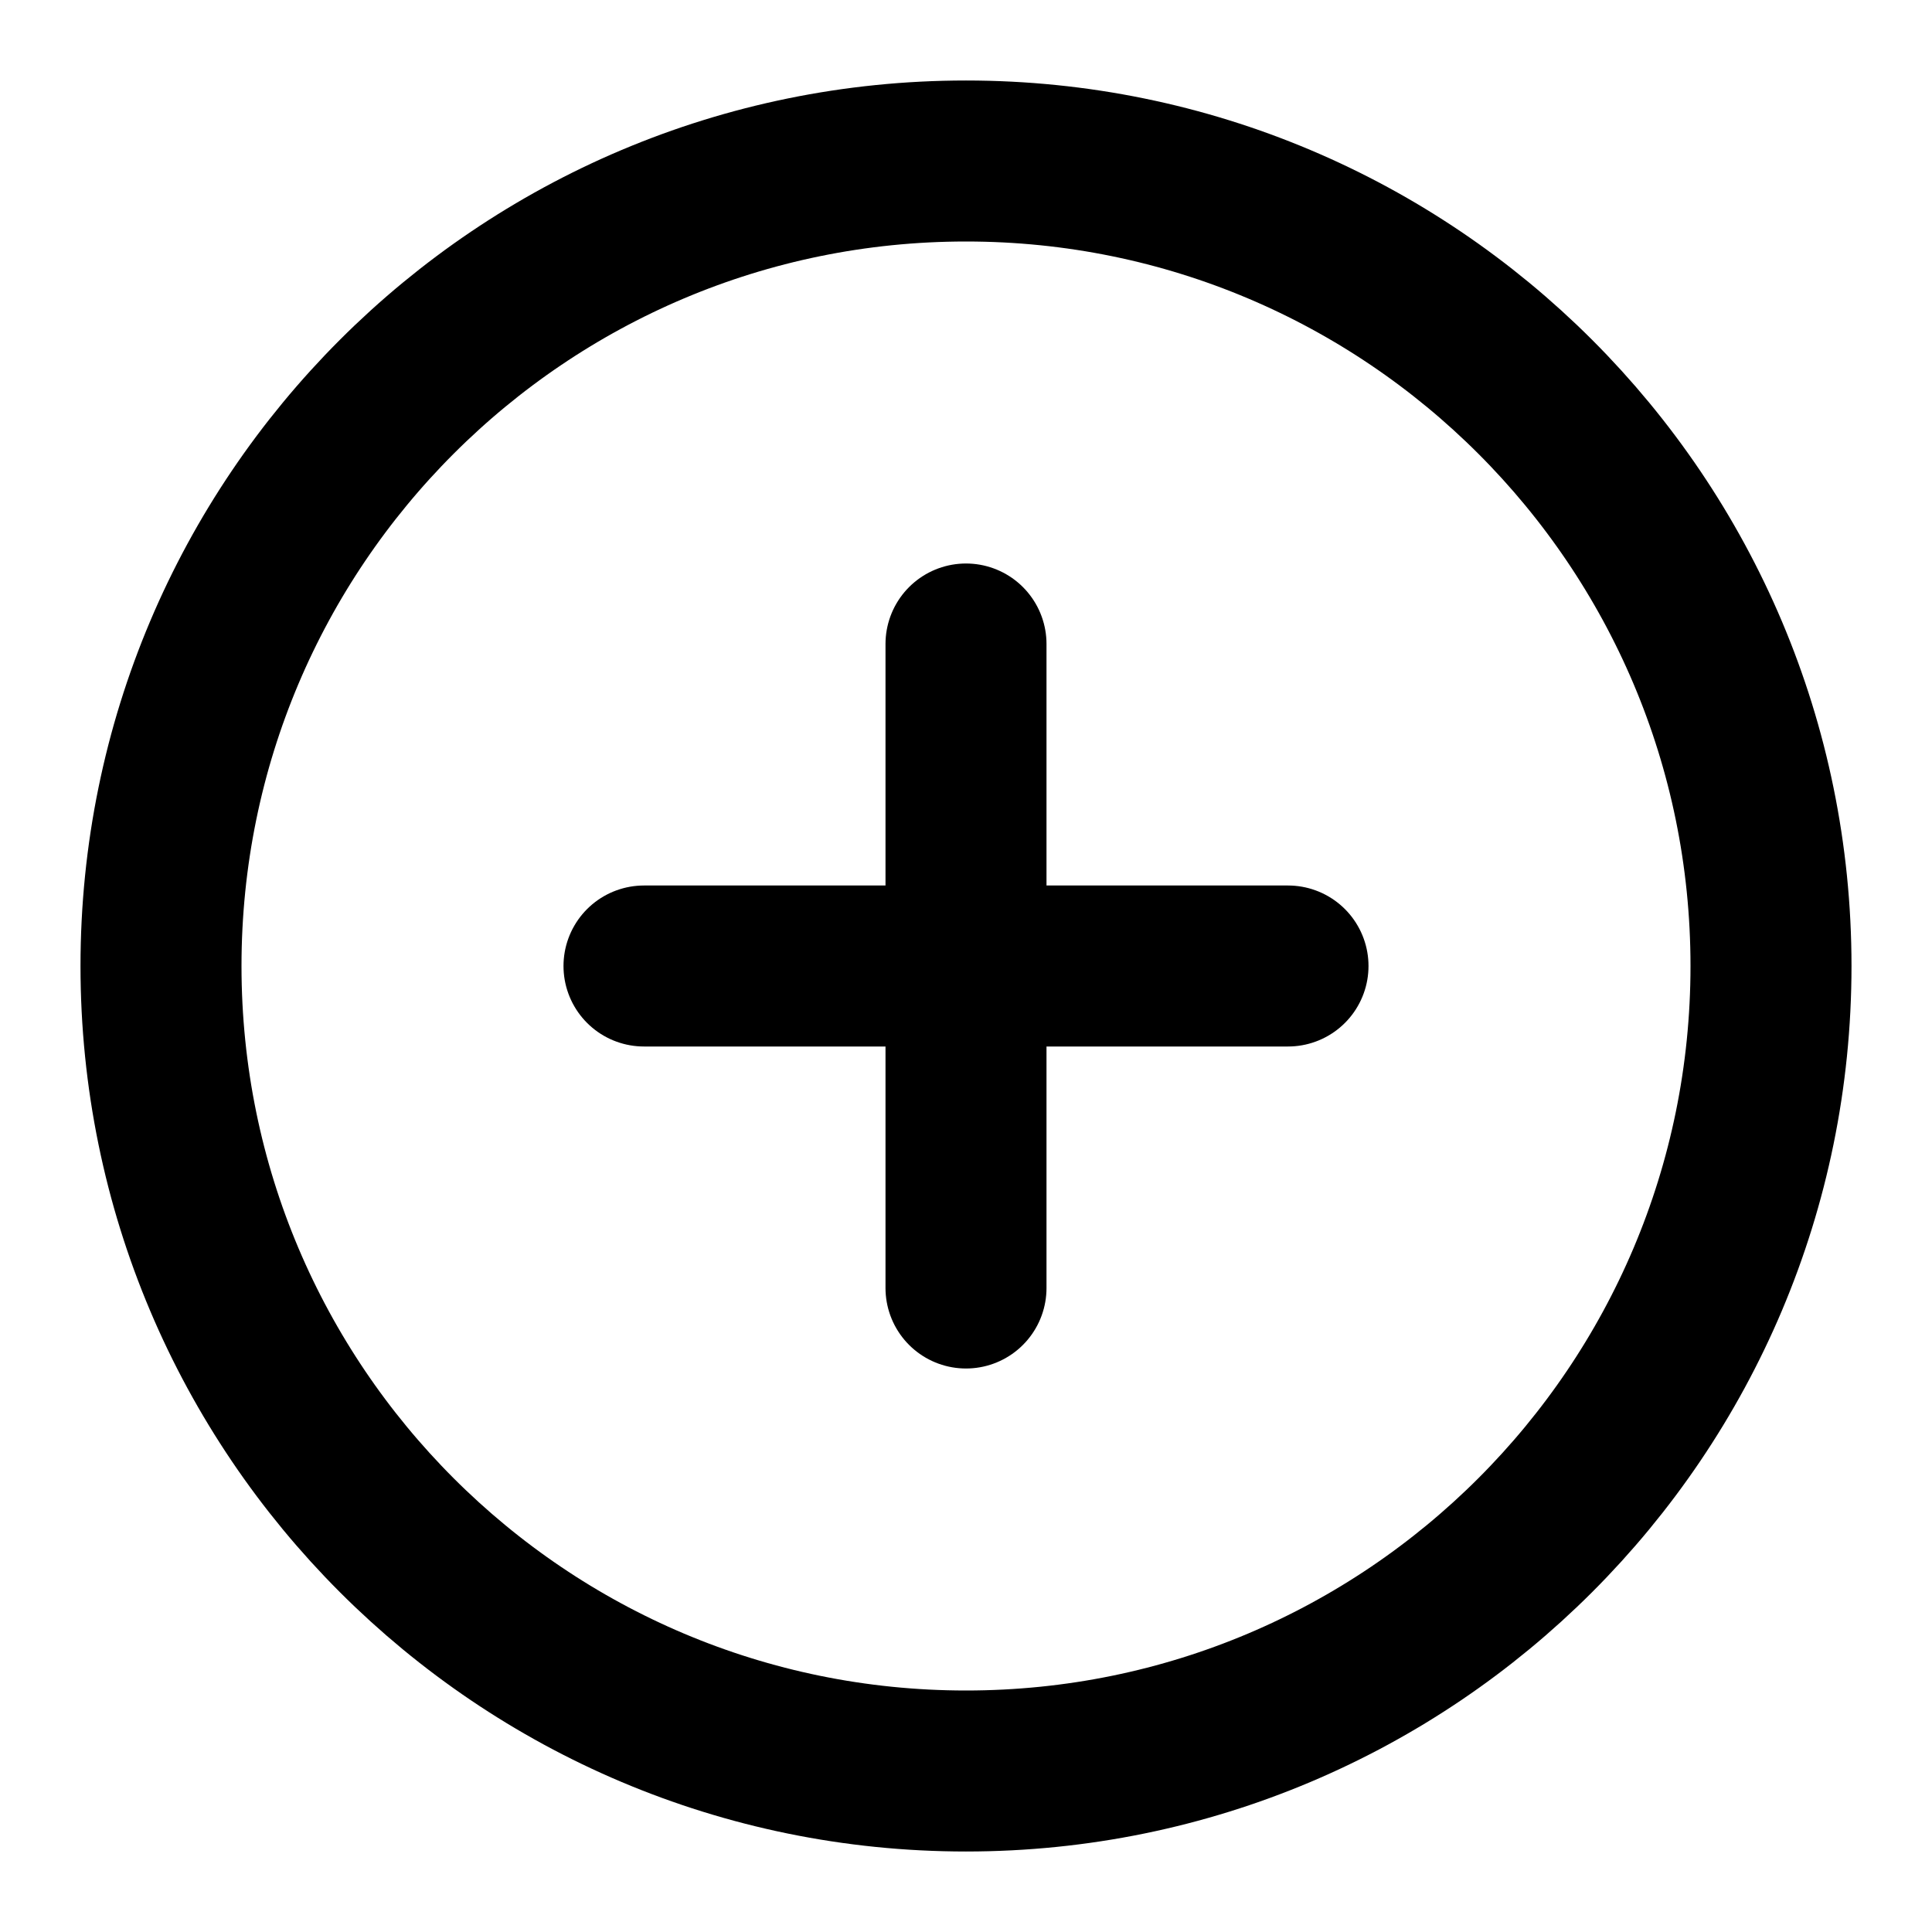
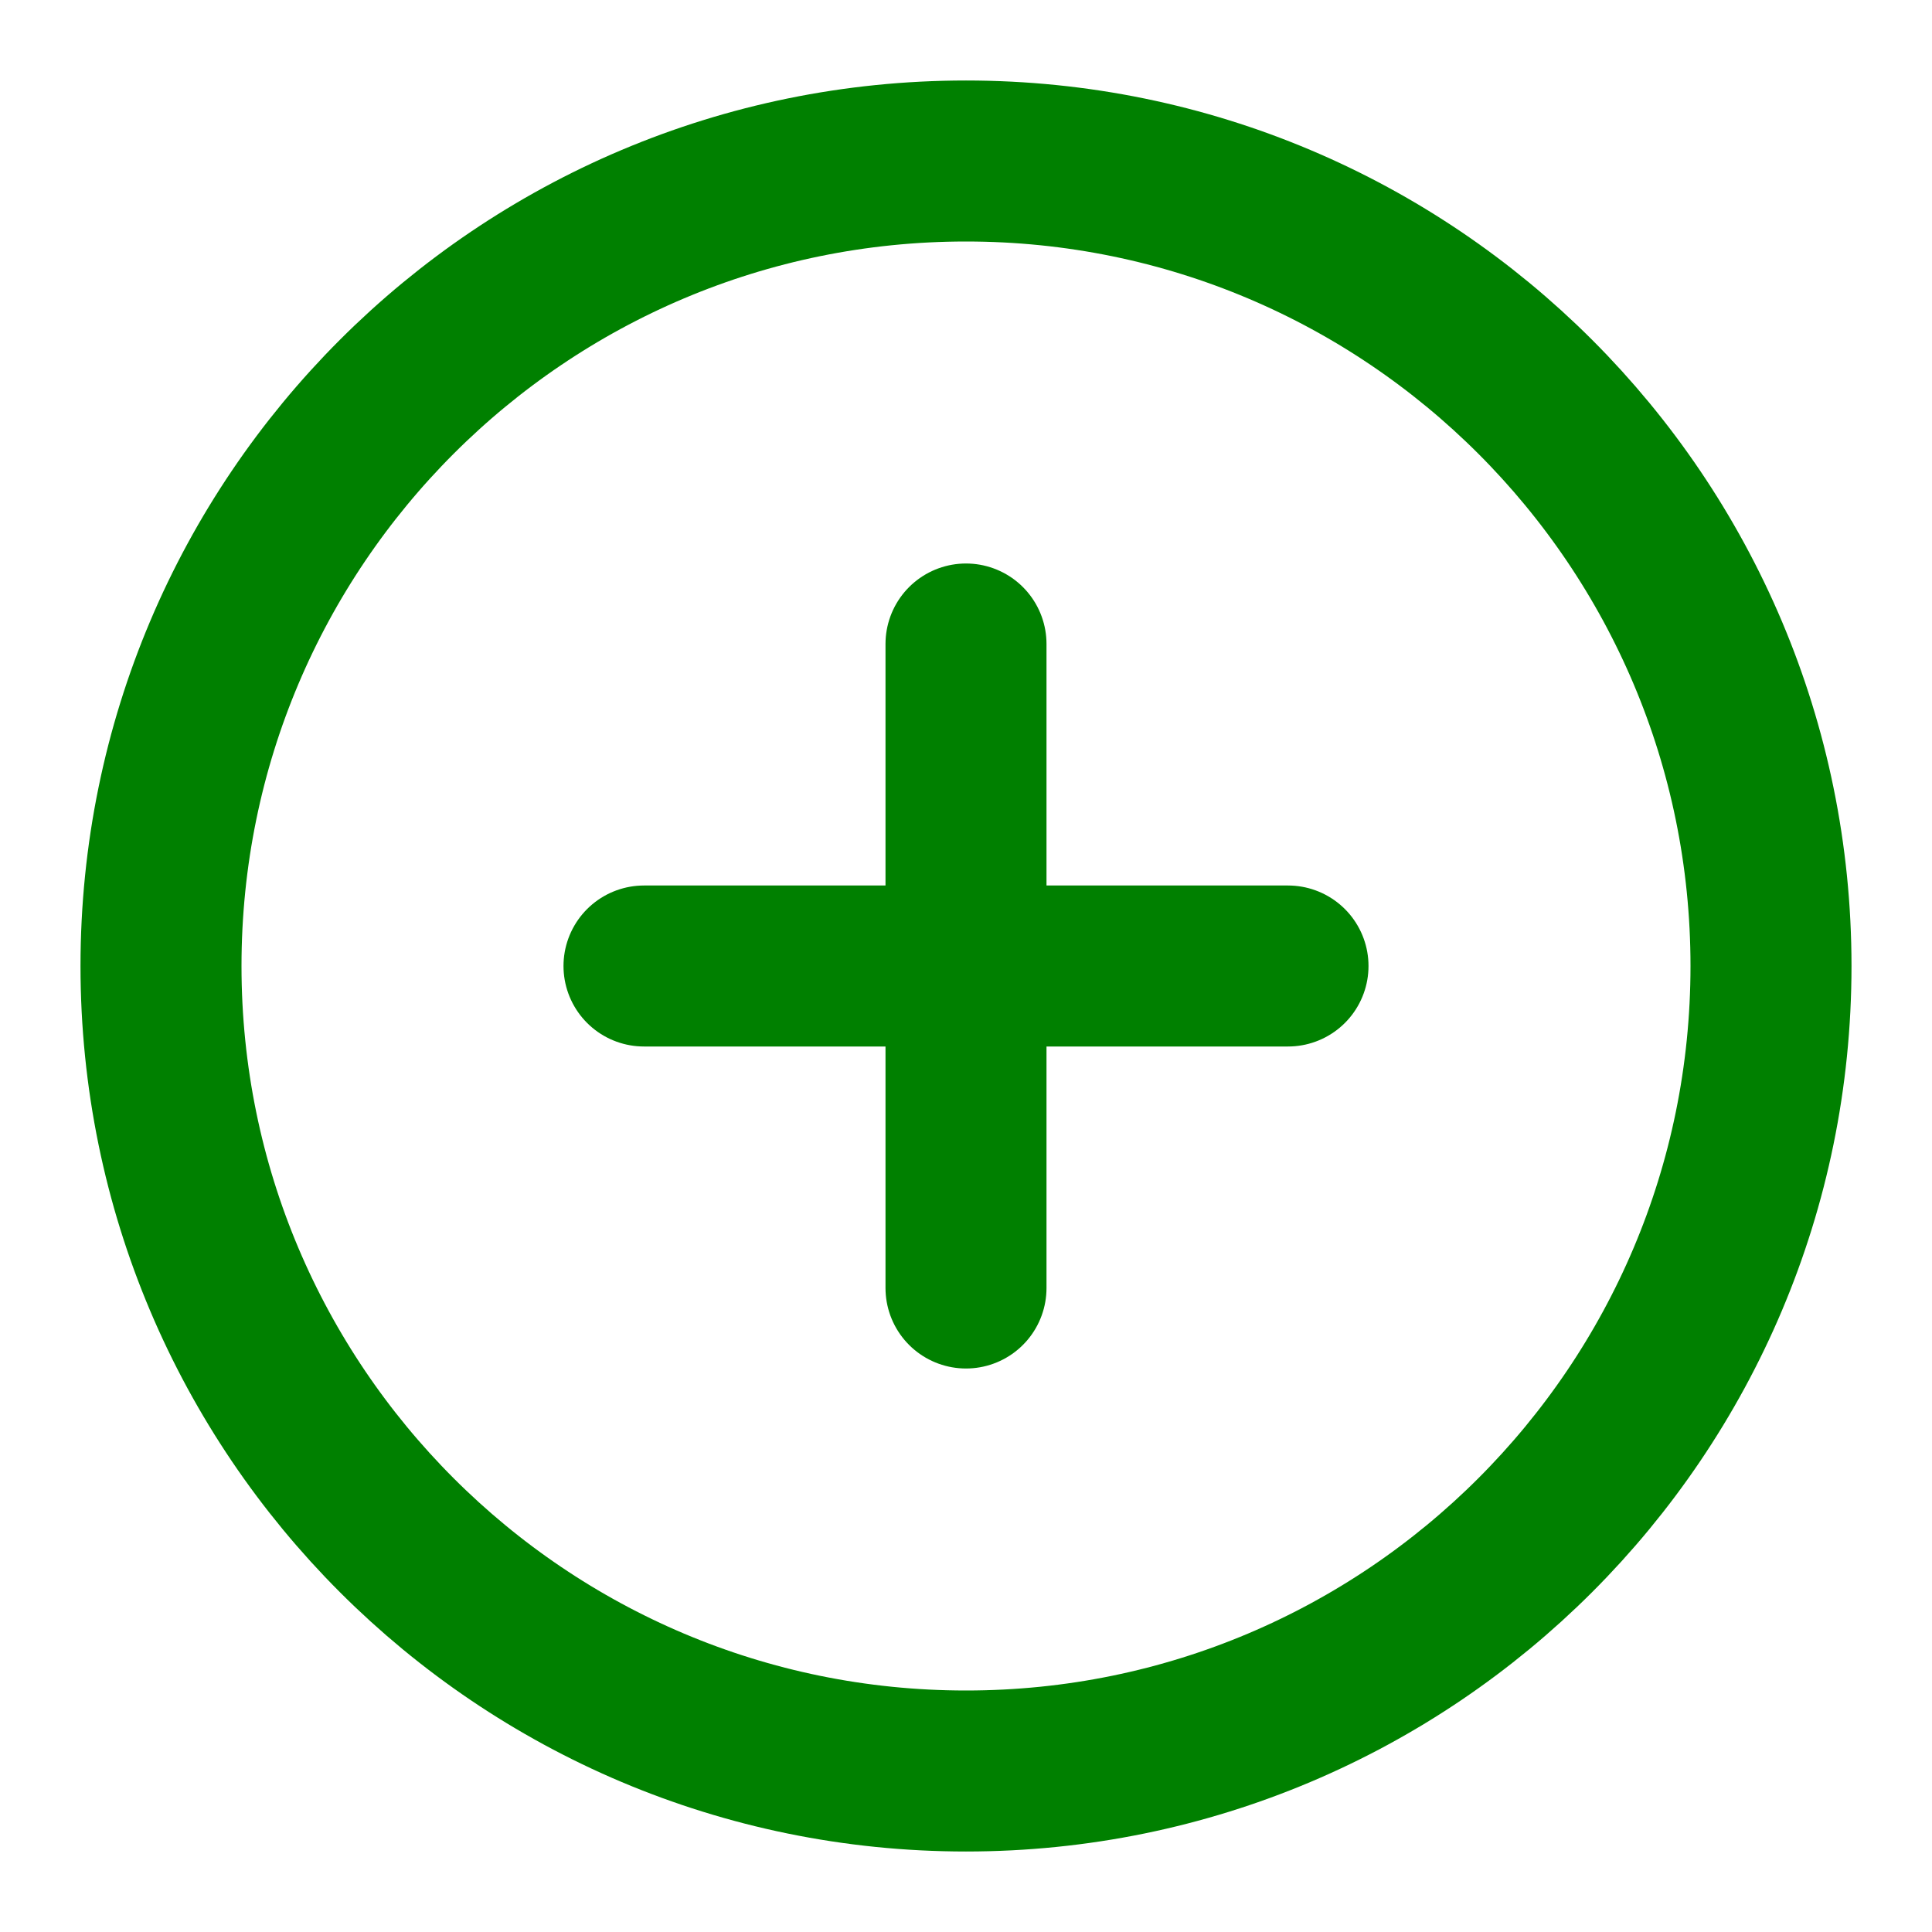
- <svg xmlns="http://www.w3.org/2000/svg" width="24" height="24" viewBox="0 0 24 24" fill="none" stroke="currentColor" stroke-width="2" stroke-linecap="round" stroke-linejoin="round" class="feather feather-plus-circle">
+ <svg xmlns="http://www.w3.org/2000/svg" width="24" height="24" viewBox="0 0 24 24" fill="none" stroke="#008000" stroke-width="2" stroke-linecap="round" stroke-linejoin="round" class="feather feather-plus-circle">
  <circle cx="12" cy="12" r="10" />
  <line x1="12" y1="8" x2="12" y2="16" />
  <line x1="8" y1="12" x2="16" y2="12" />
</svg>
